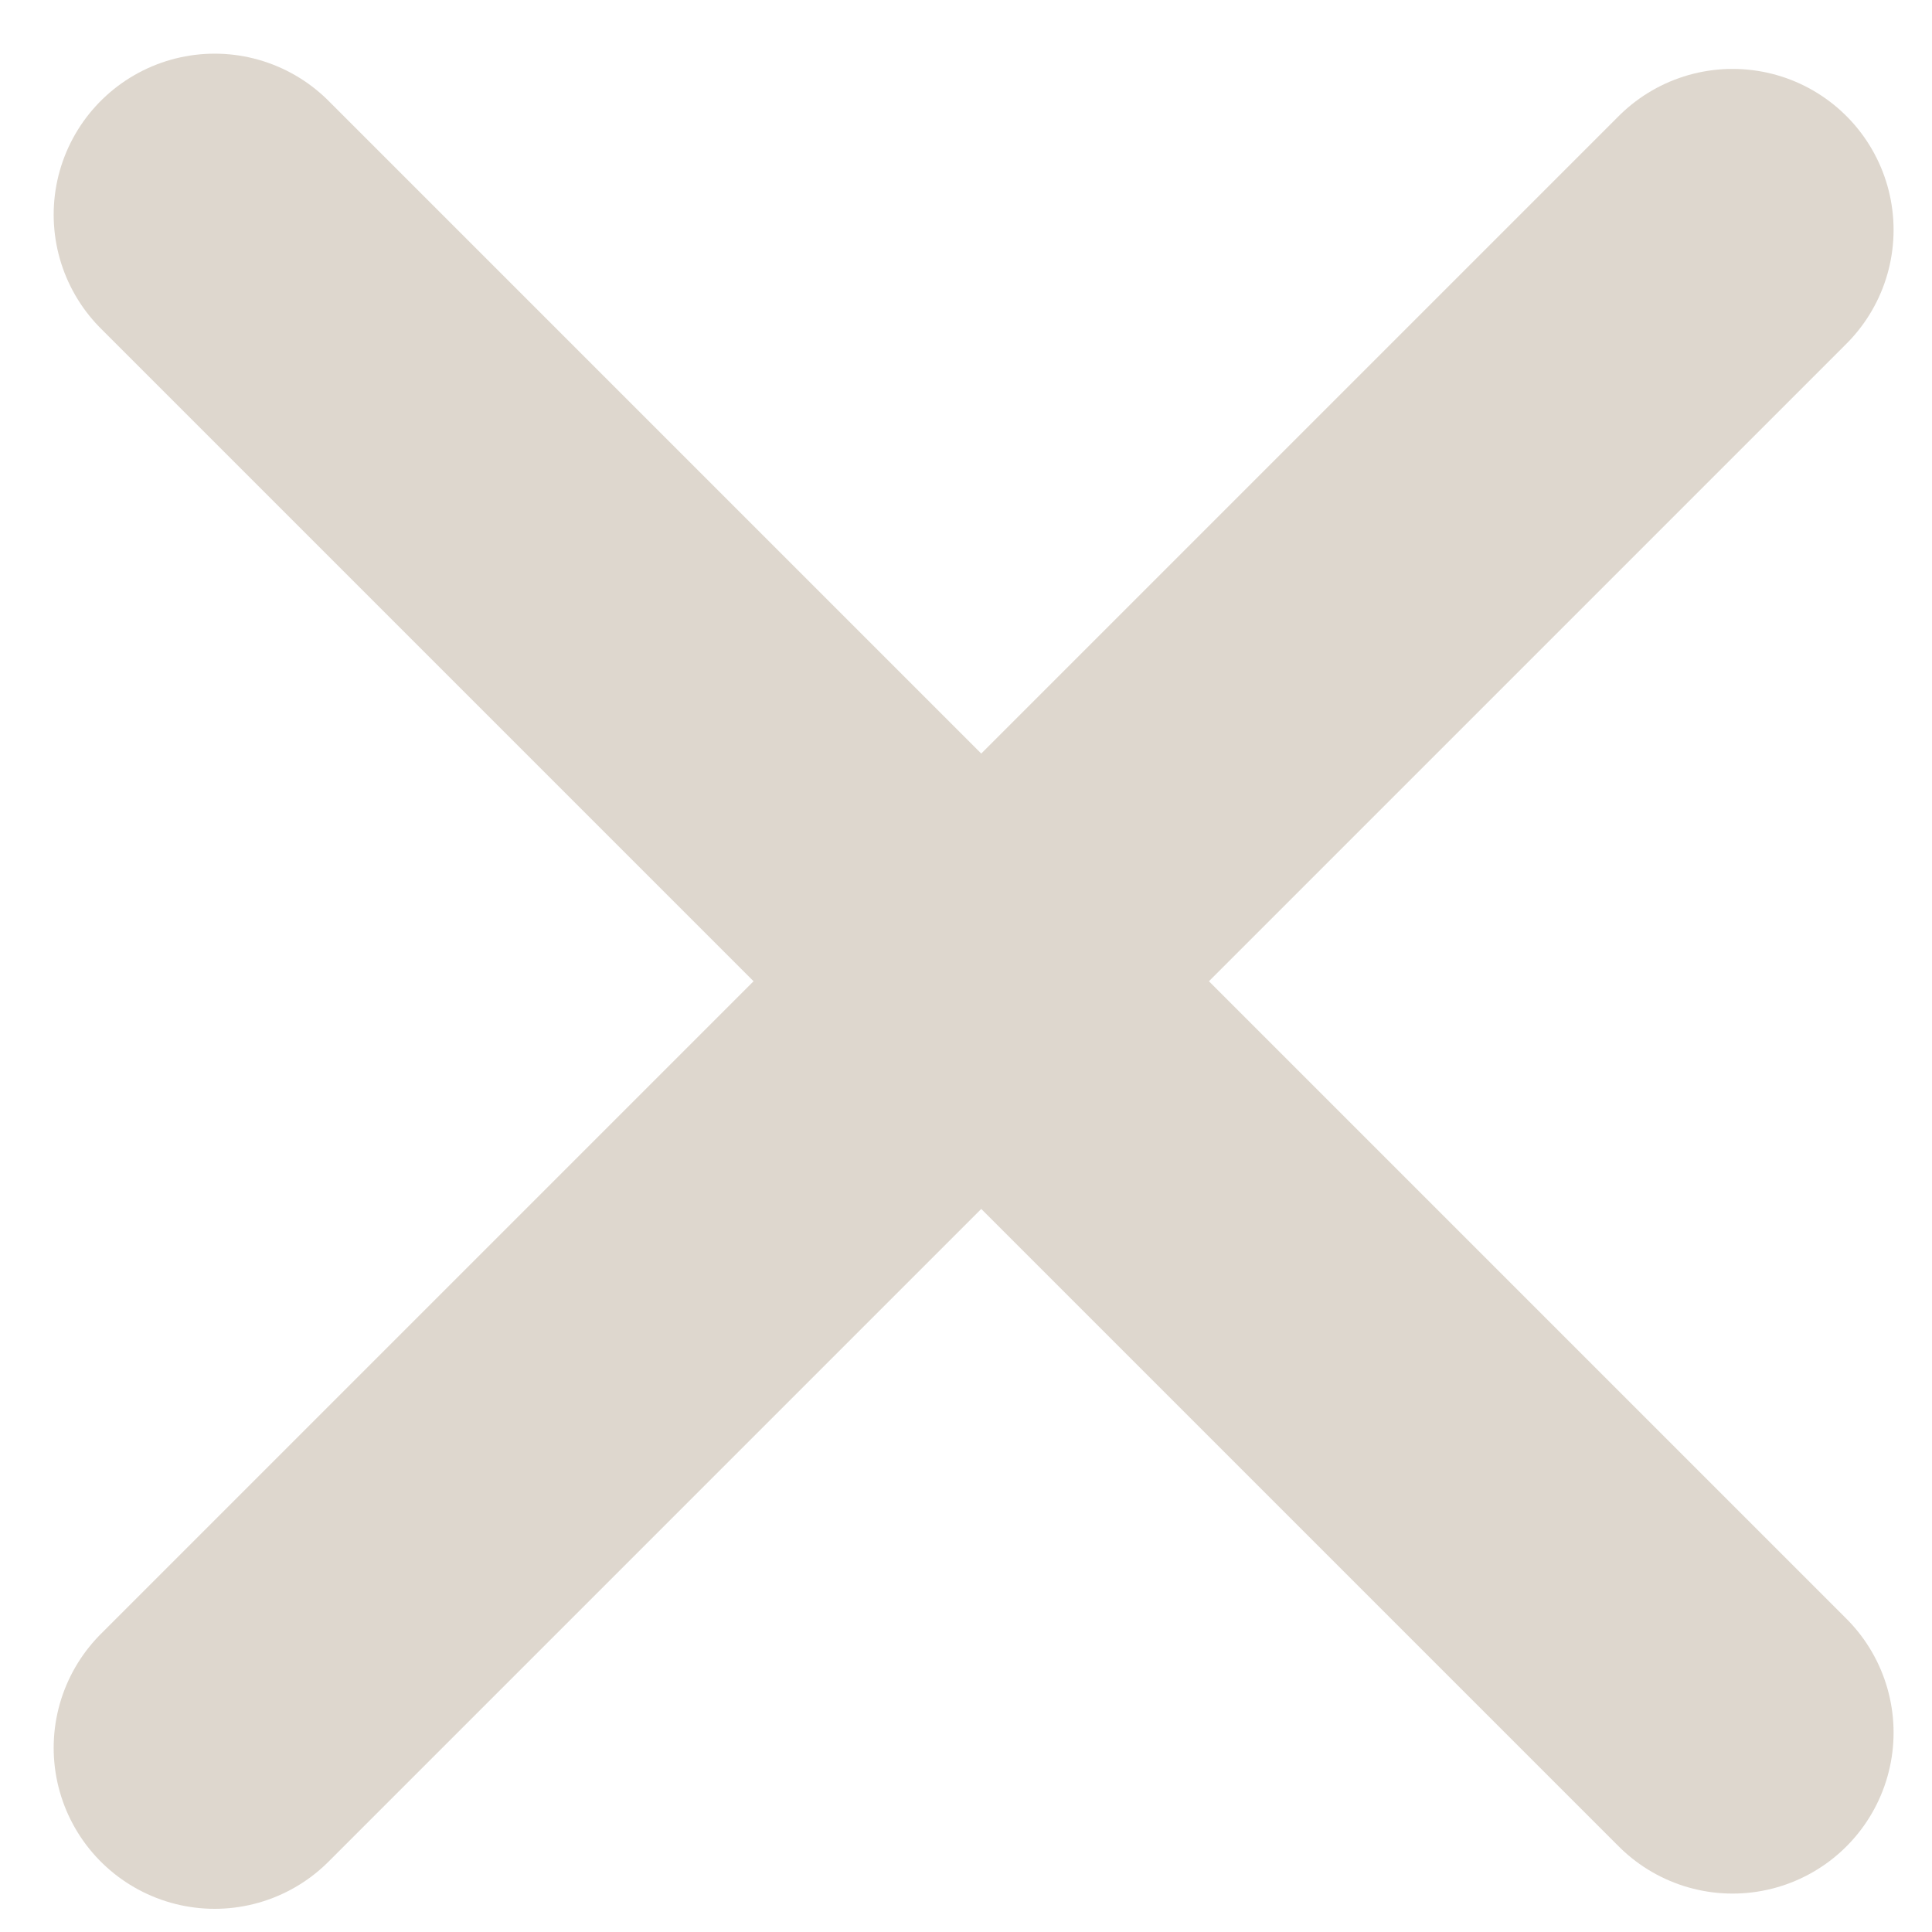
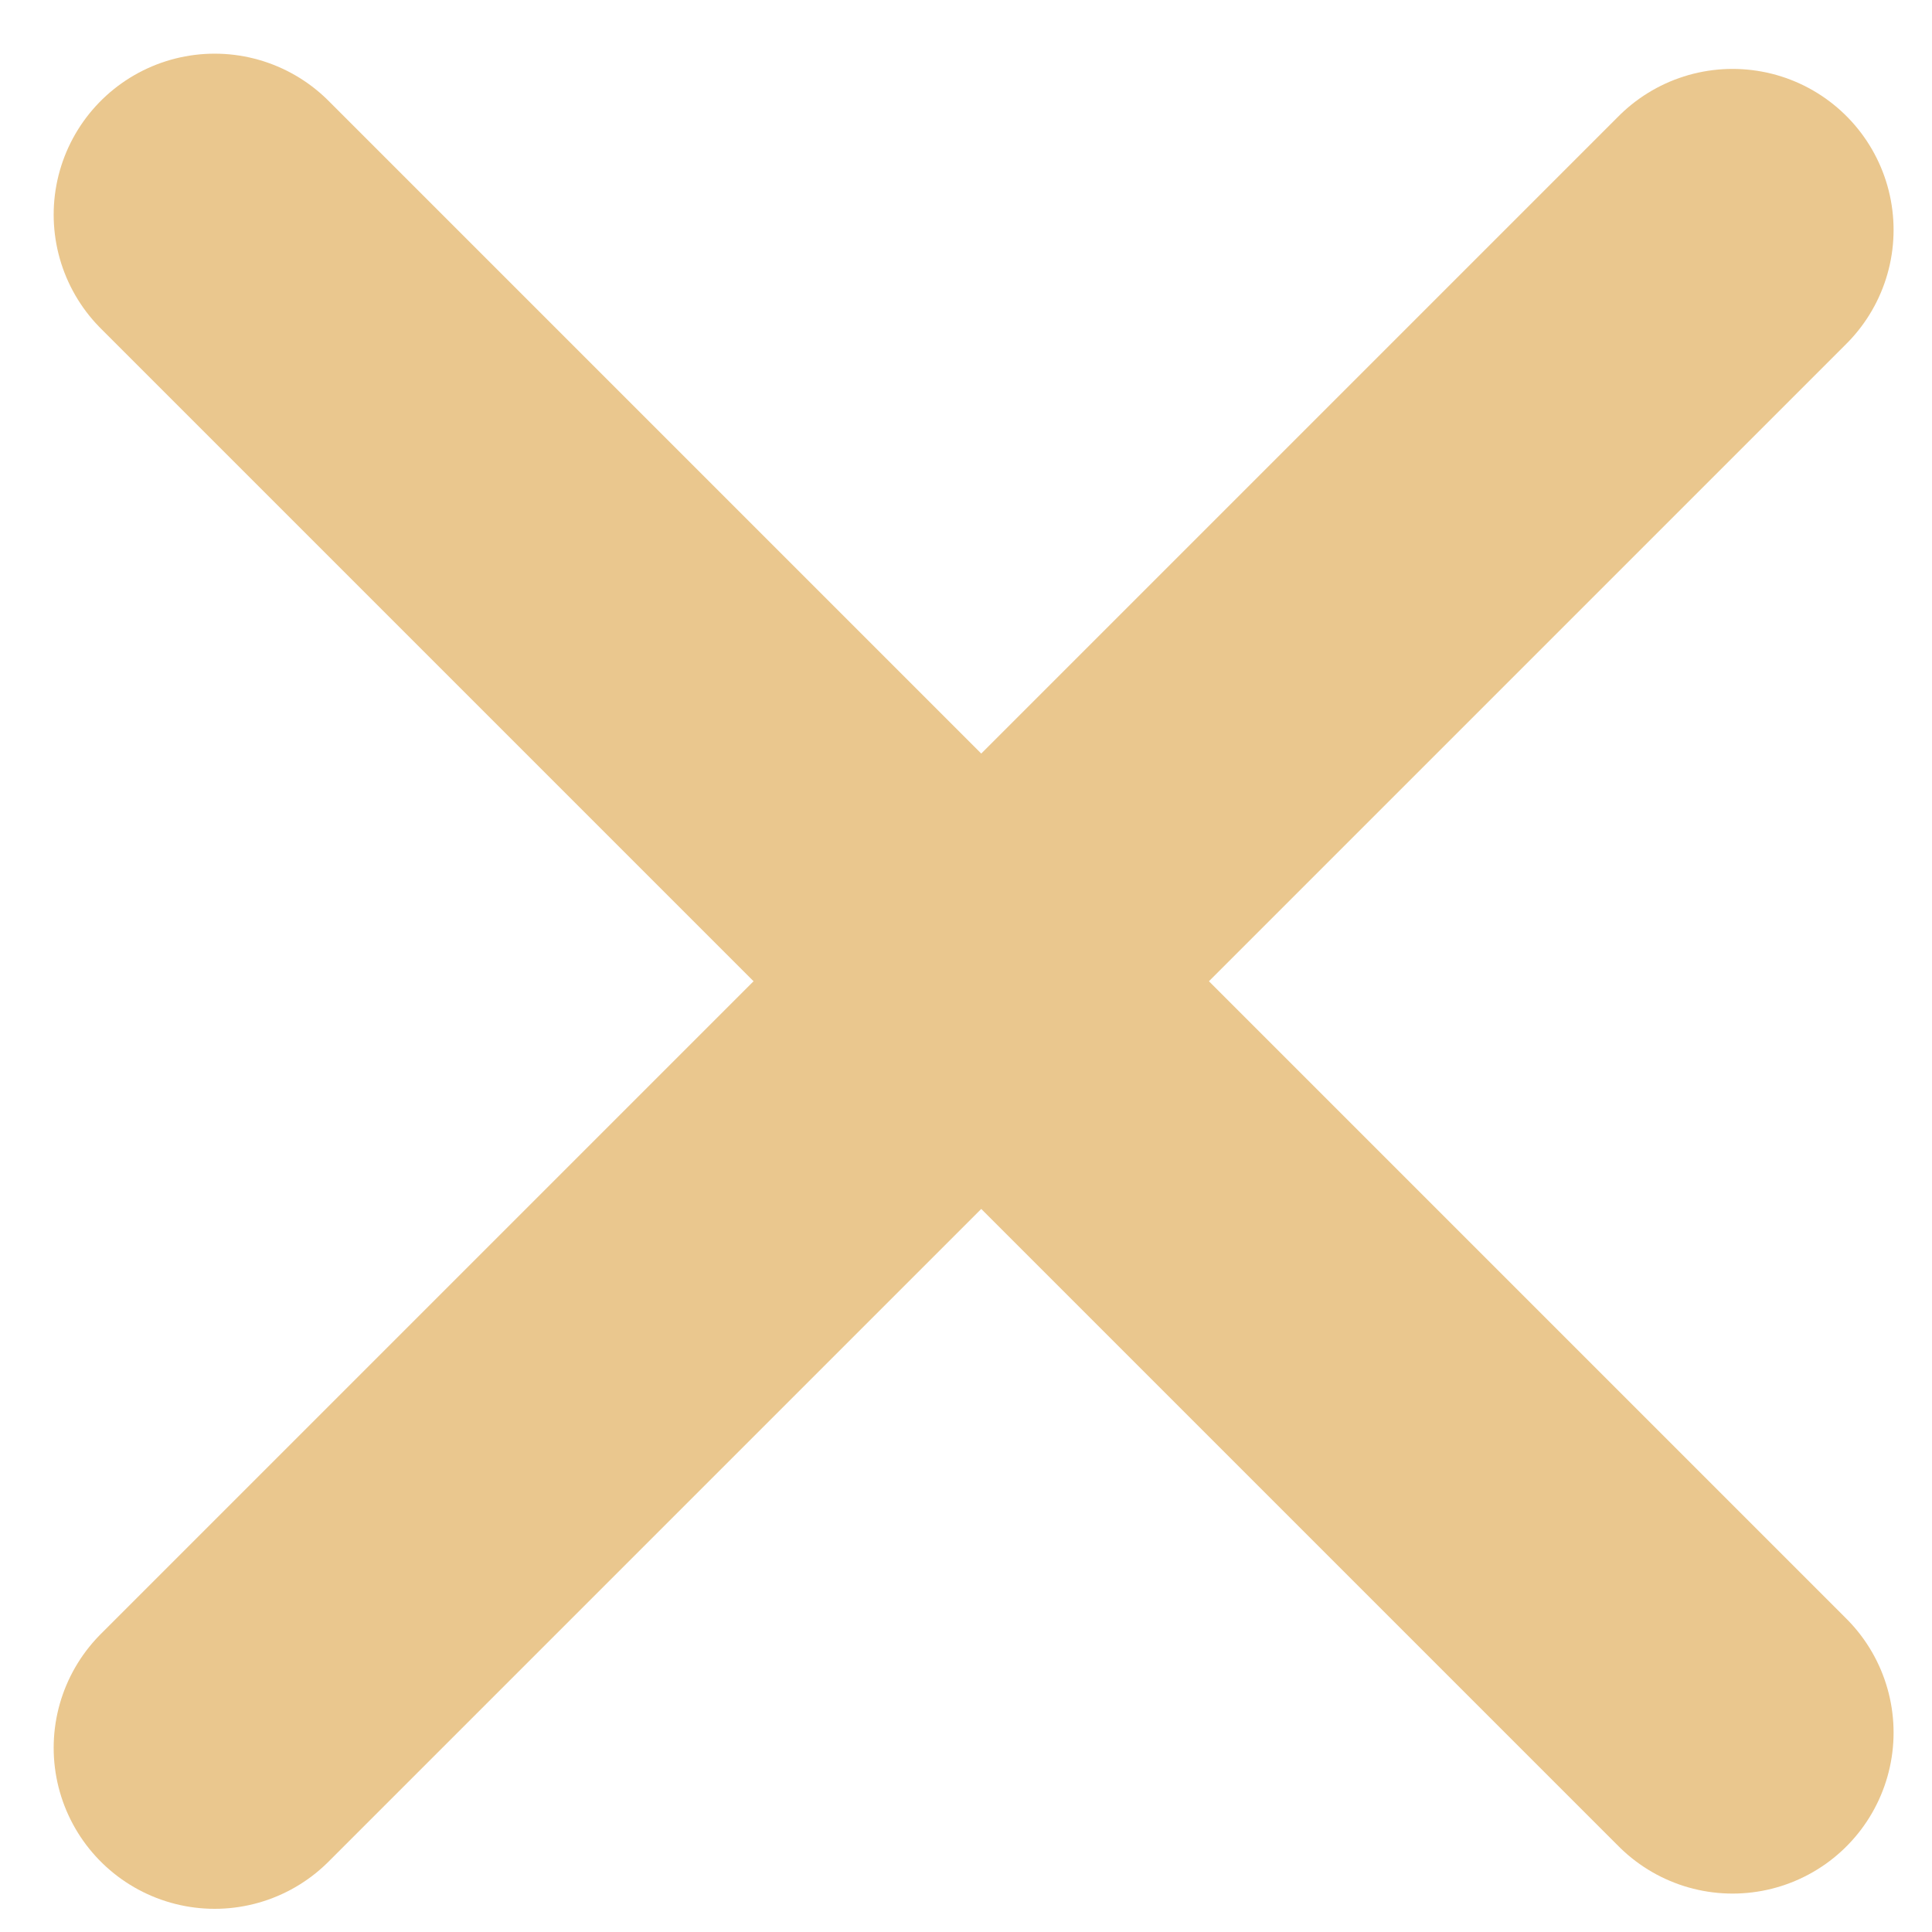
<svg xmlns="http://www.w3.org/2000/svg" width="18" height="18" viewBox="0 0 18 18" fill="none">
-   <path d="M2 16.284L16.142 2.142" stroke="#DED7CE" stroke-width="3" stroke-linecap="round" />
-   <path d="M2 2L16.142 16.142" stroke="#DED7CE" stroke-width="3" stroke-linecap="round" />
+   <path d="M2 16.284L16.142 2.142" stroke="#EAC78E" stroke-width="3" stroke-linecap="round" />
+   <path d="M2 2L16.142 16.142" stroke="#EAC78E" stroke-width="3" stroke-linecap="round" />
</svg>
